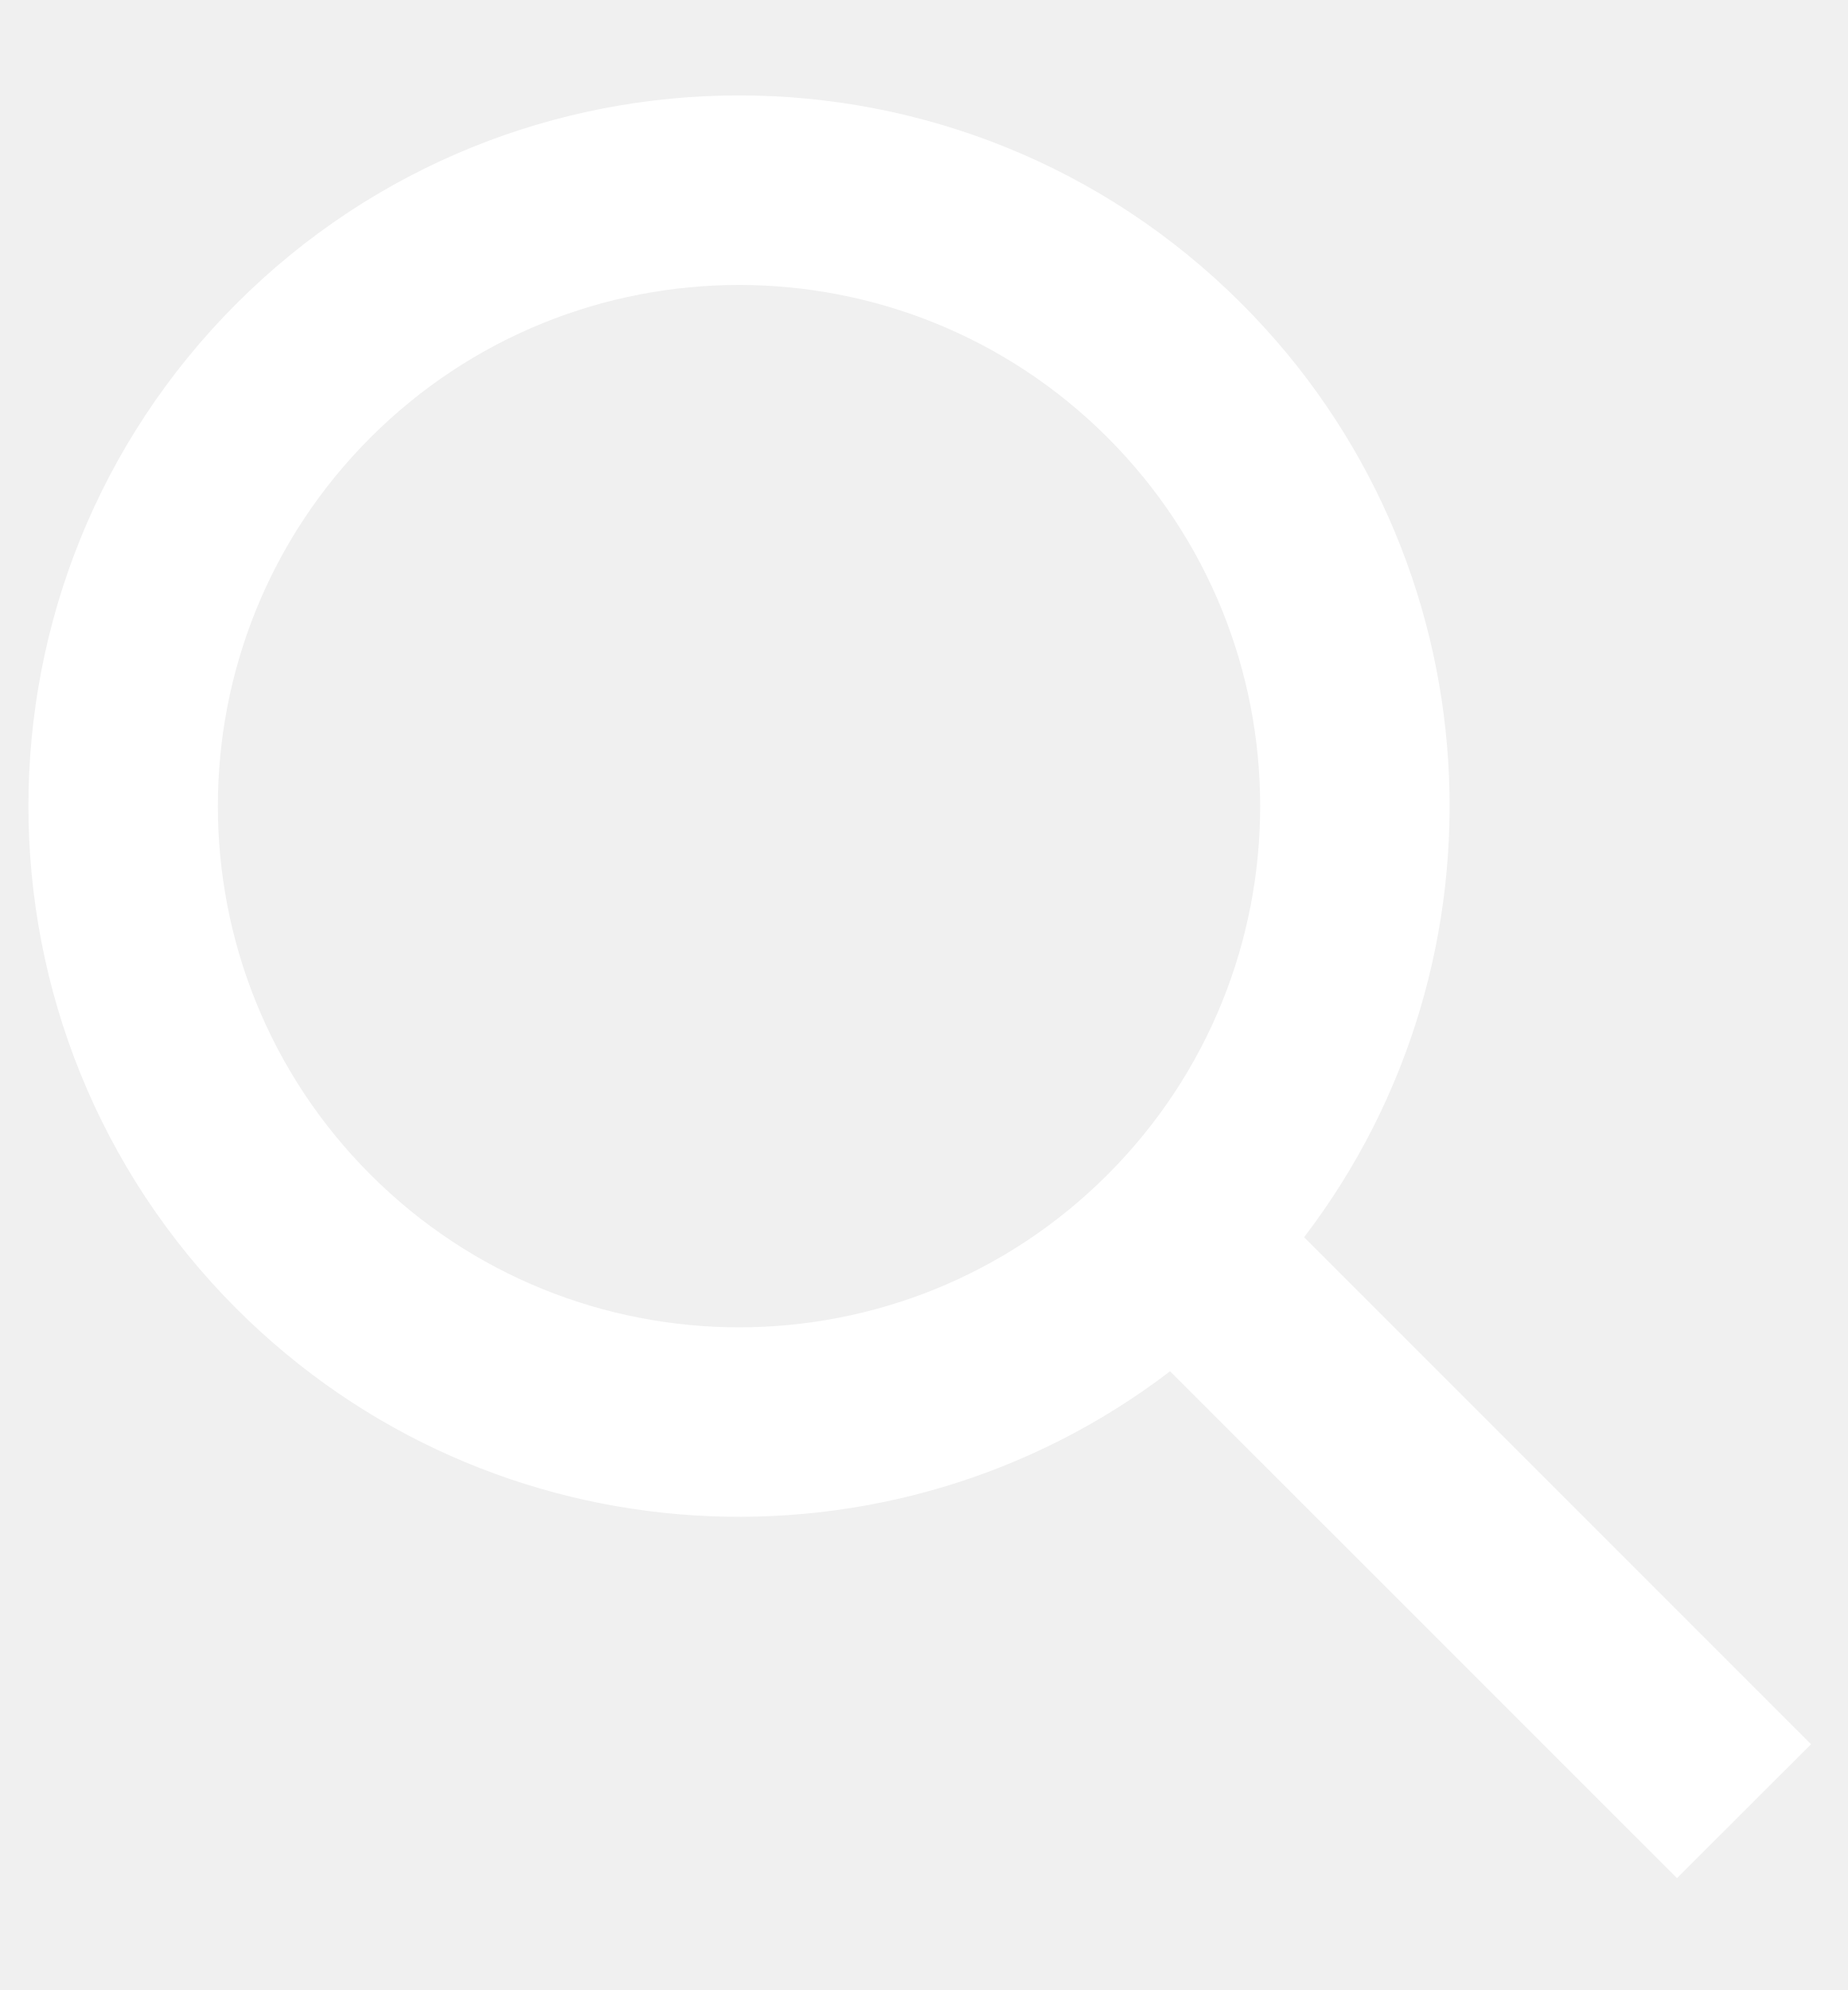
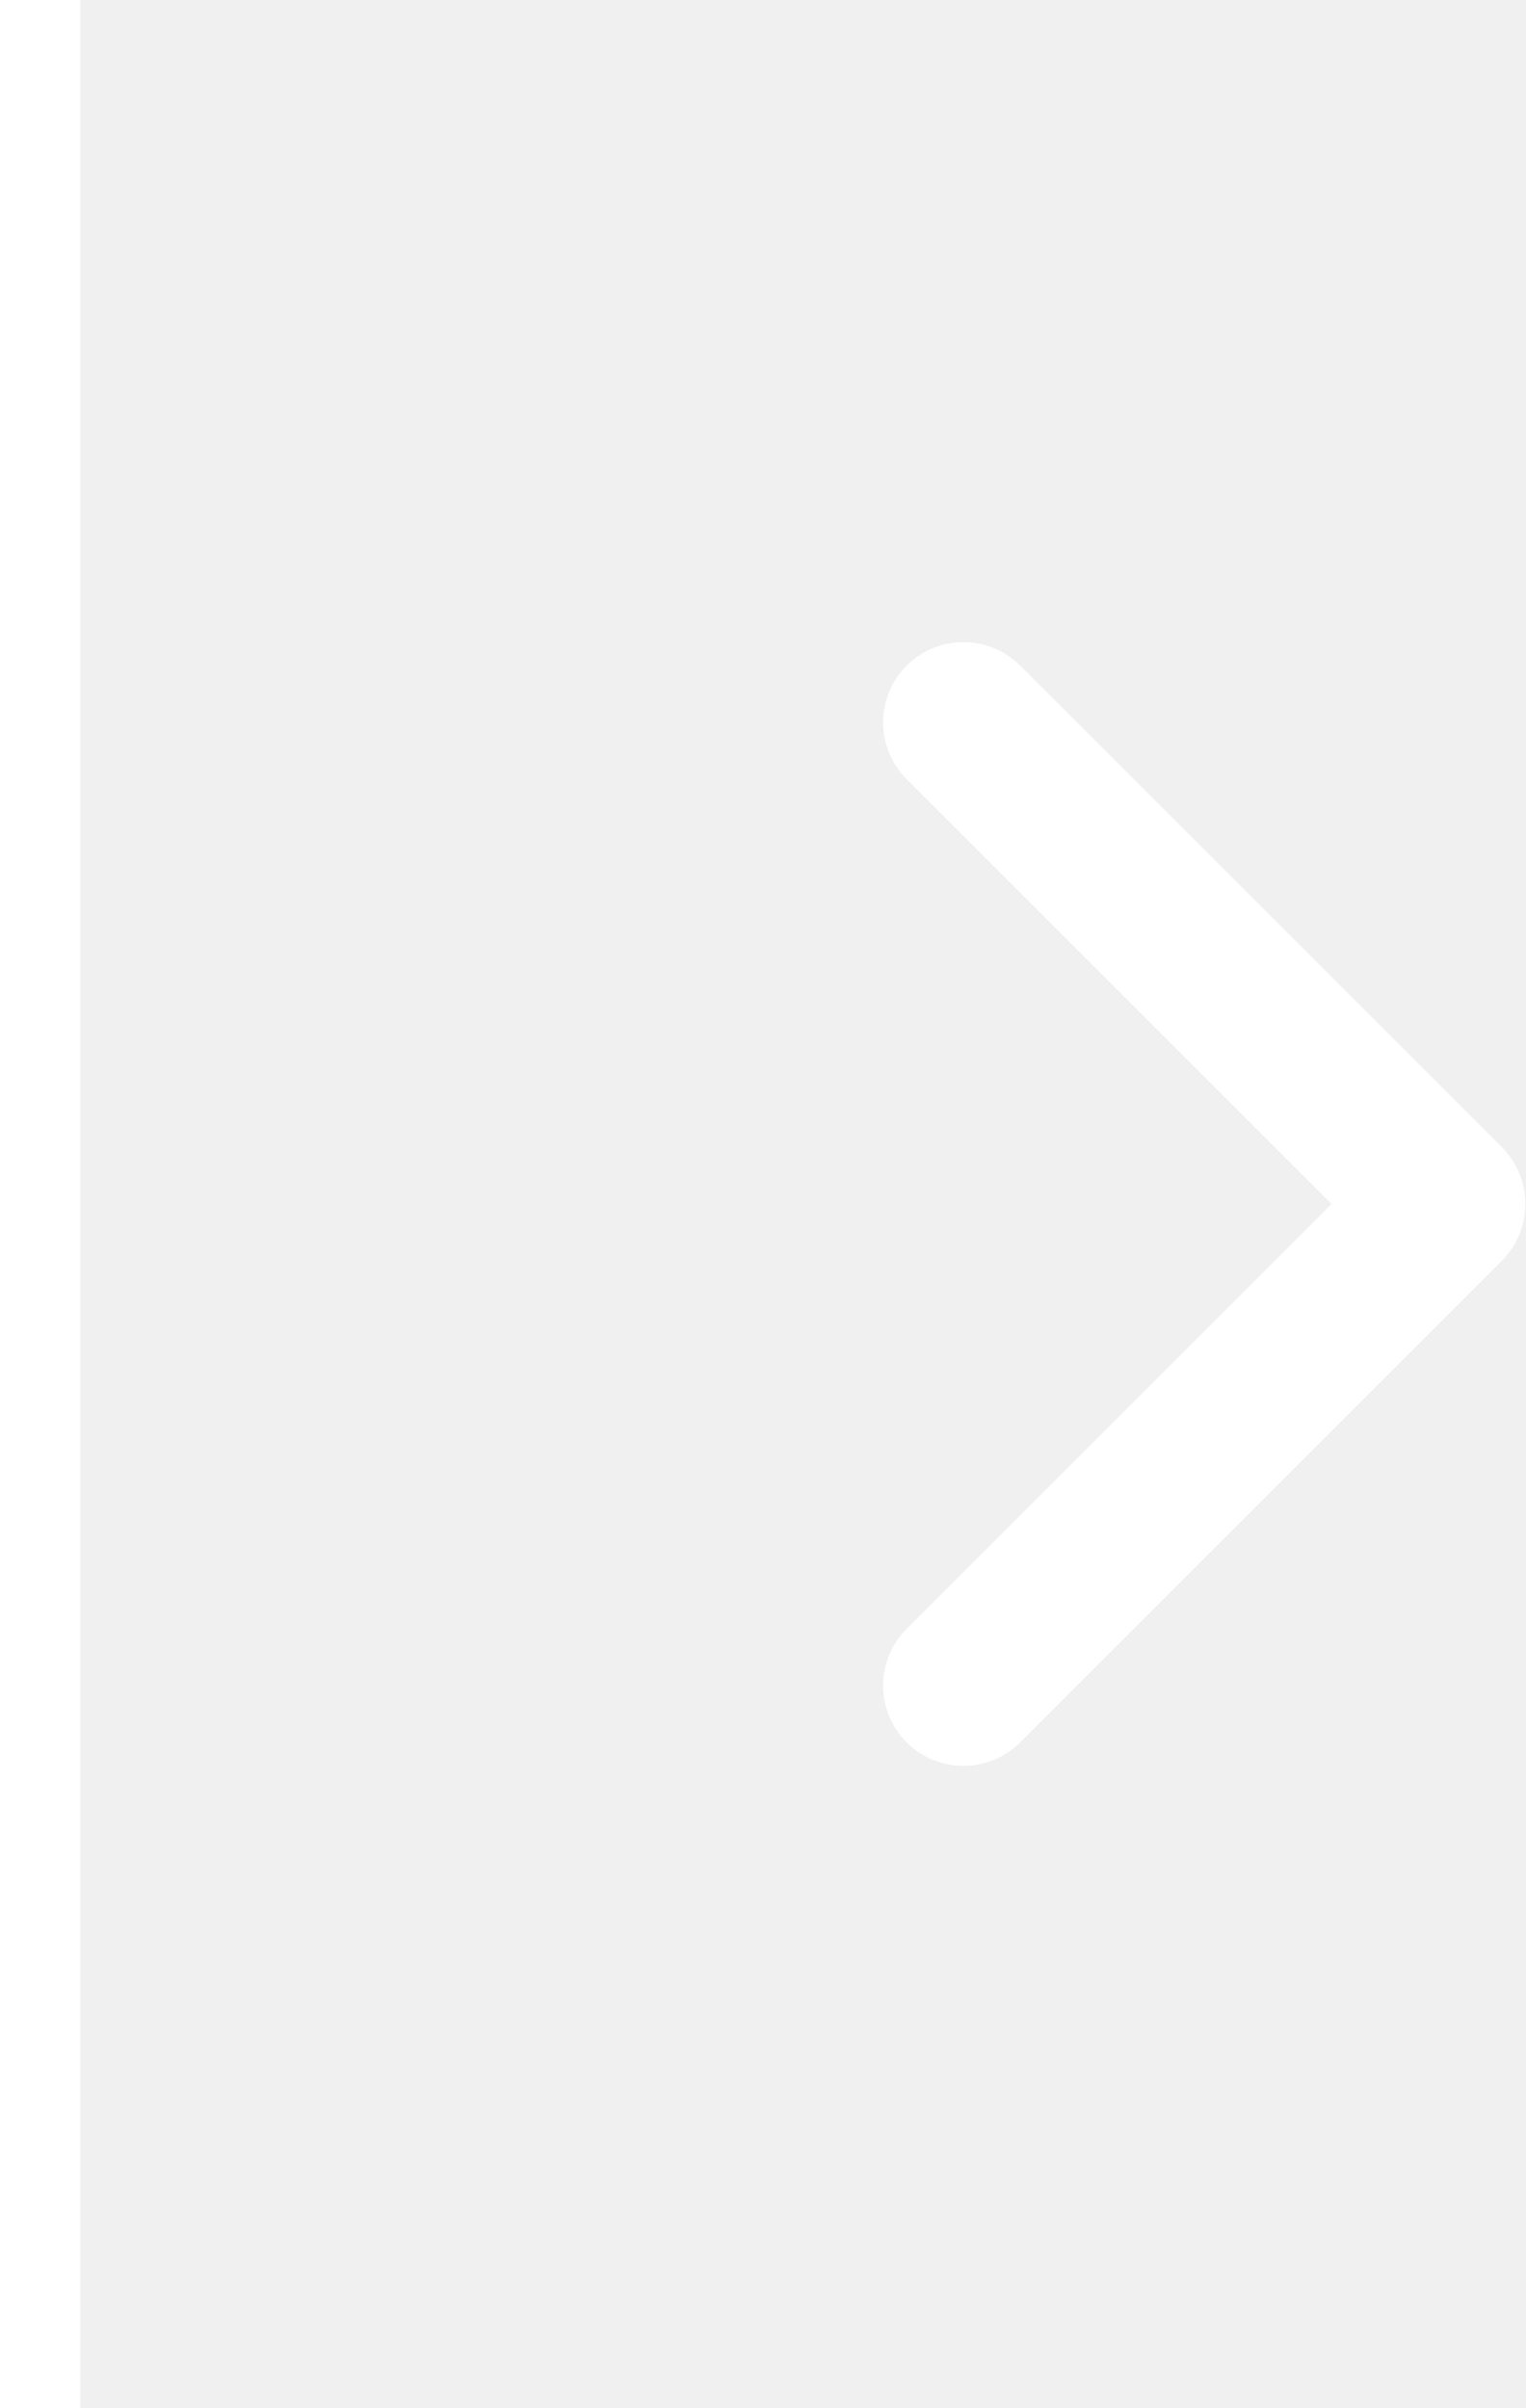
- <svg xmlns="http://www.w3.org/2000/svg" width="13" height="14" viewBox="0 0 13 14" fill="none">
-   <path fill-rule="evenodd" clip-rule="evenodd" d="M7.793 8.264C6.361 9.696 4.039 9.696 2.607 8.264C1.175 6.832 1.175 4.51 2.607 3.078C4.039 1.647 6.361 1.647 7.793 3.078C9.225 4.51 9.225 6.832 7.793 8.264ZM8.233 9.647C6.273 11.146 3.457 10.999 1.664 9.207C-0.288 7.254 -0.288 4.088 1.664 2.136C3.617 0.183 6.783 0.183 8.736 2.136C10.528 3.928 10.675 6.744 9.176 8.704L12.743 12.271L11.8 13.213L8.233 9.647Z" fill="white" />
+ <svg xmlns="http://www.w3.org/2000/svg" width="19" height="30" viewBox="0 0 19 30" fill="none">
+   <line x1="0.5" x2="0.5" y2="30" stroke="white" />
+   <path d="M12 21L18 15L12 9" stroke="white" stroke-width="2" stroke-linecap="round" stroke-linejoin="round" />
</svg>
